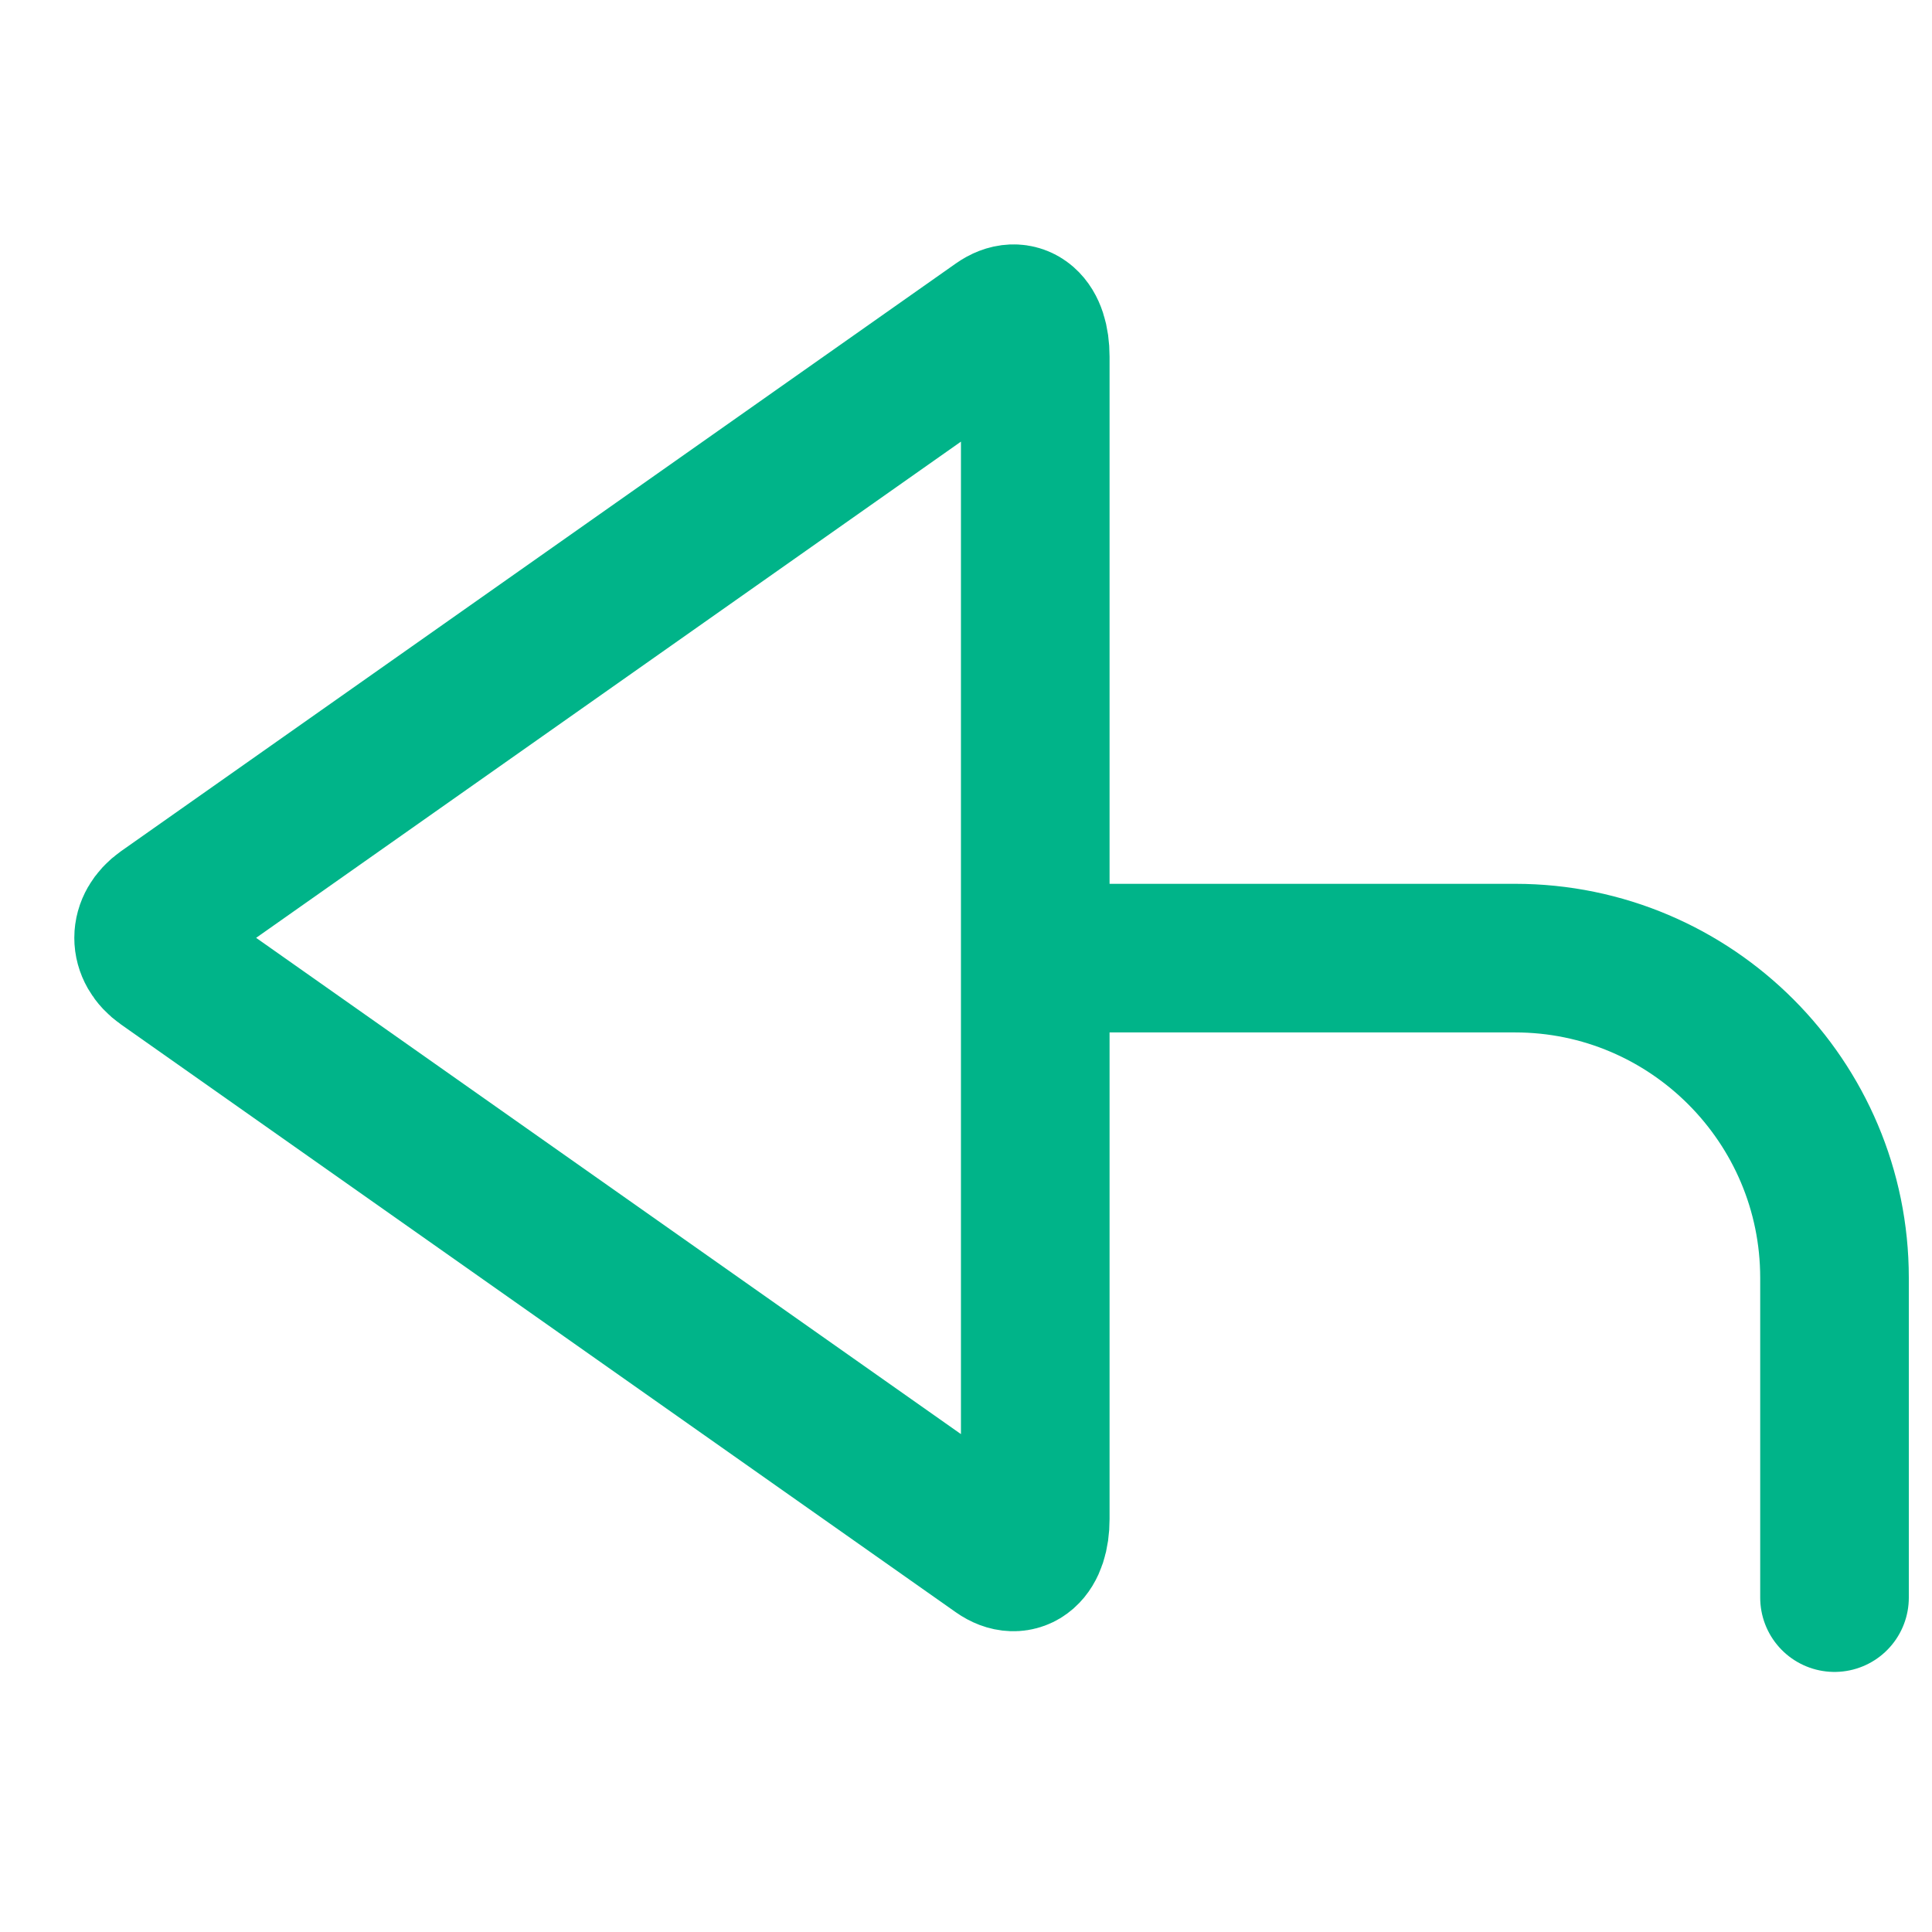
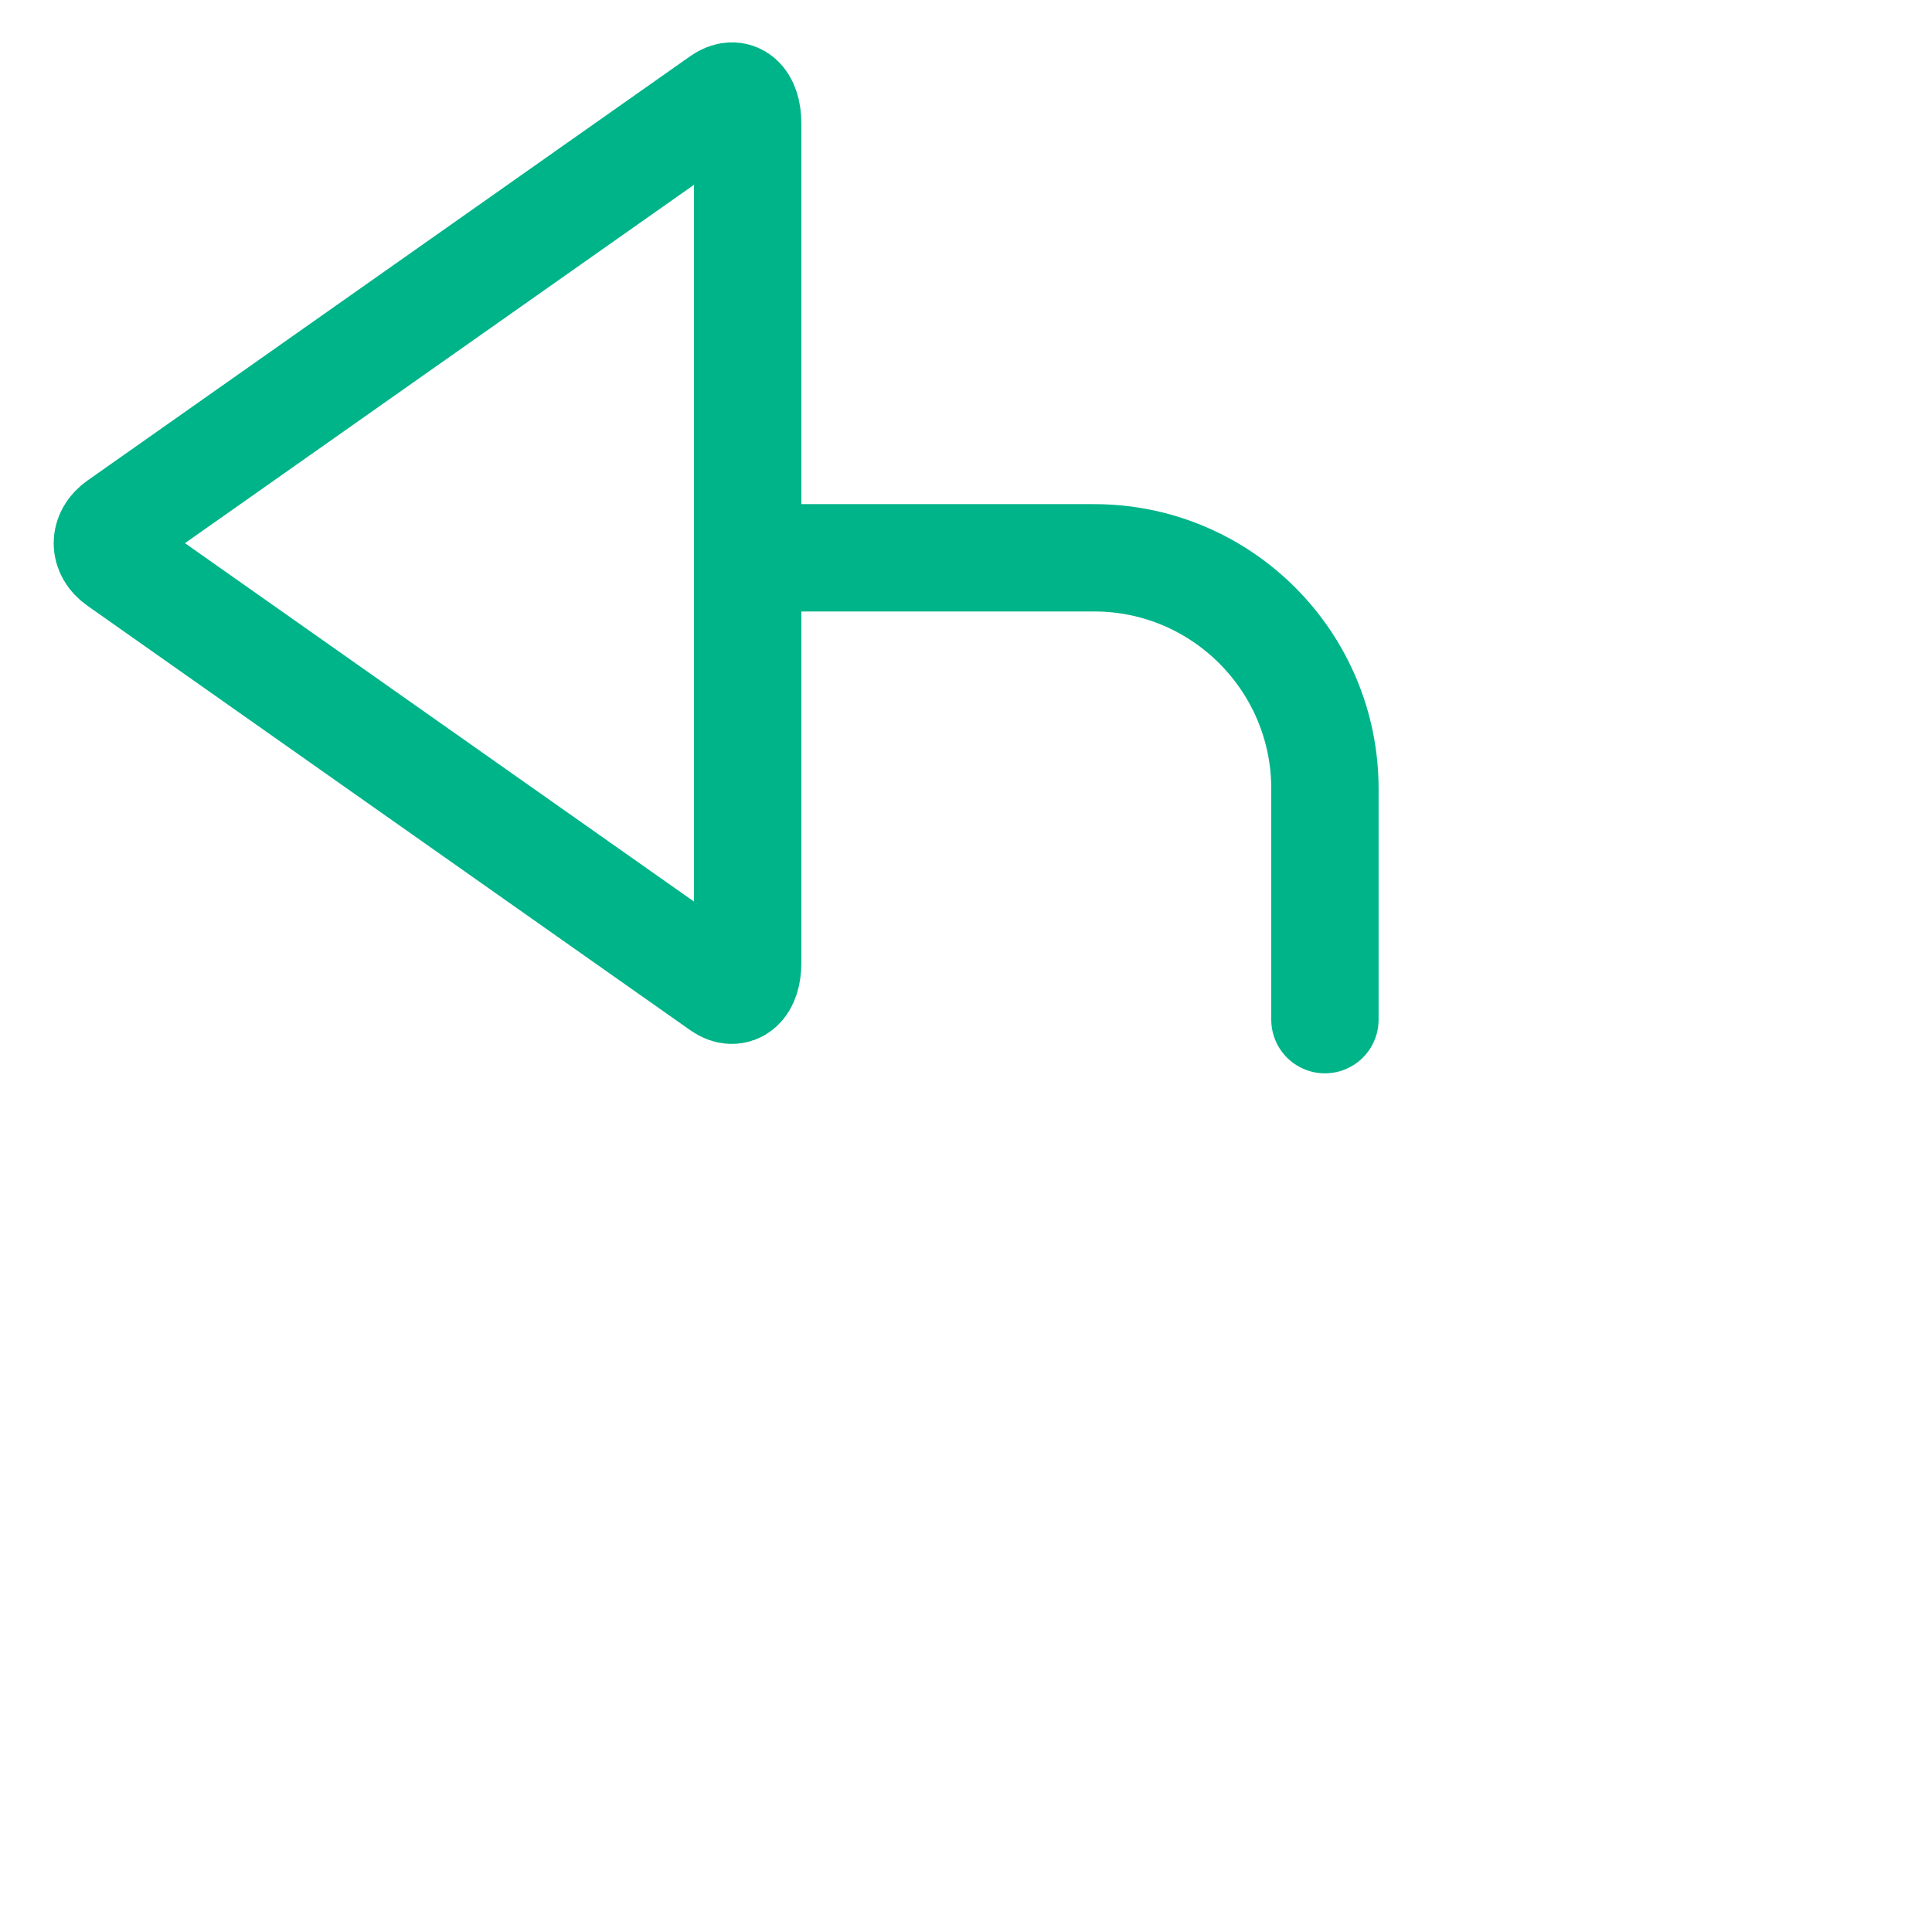
- <svg xmlns="http://www.w3.org/2000/svg" class="upf-icon upf-icon-reply" width="36px" height="36px" viewBox="38 20 26 21" version="1.1">
+ <svg xmlns="http://www.w3.org/2000/svg" class="upf-icon upf-icon-reply" width="36px" height="36px" viewBox="38 20 36 36" version="1.1">
  <defs />
  <g stroke="none" stroke-width="1" fill="none" fill-rule="evenodd" transform="translate(40, 21)">
    <path d="M12.517,9.394 L18.389,9.394 C20.763,9.394 22.688,11.326 22.688,13.697 L22.688,18" id="Path-18" stroke="#00B489" stroke-width="2" stroke-linecap="round" stroke-linejoin="round" />
    <path d="M0.204,9.469 C-0.069,9.277 -0.067,8.965 0.204,8.773 L11.438,0.864 C11.711,0.672 11.932,0.86 11.932,1.3 L11.932,16.943 C11.932,17.376 11.71,17.57 11.438,17.379 L0.204,9.469 Z" id="Triangle-5" stroke="#00B489" stroke-width="2" />
  </g>
</svg>
